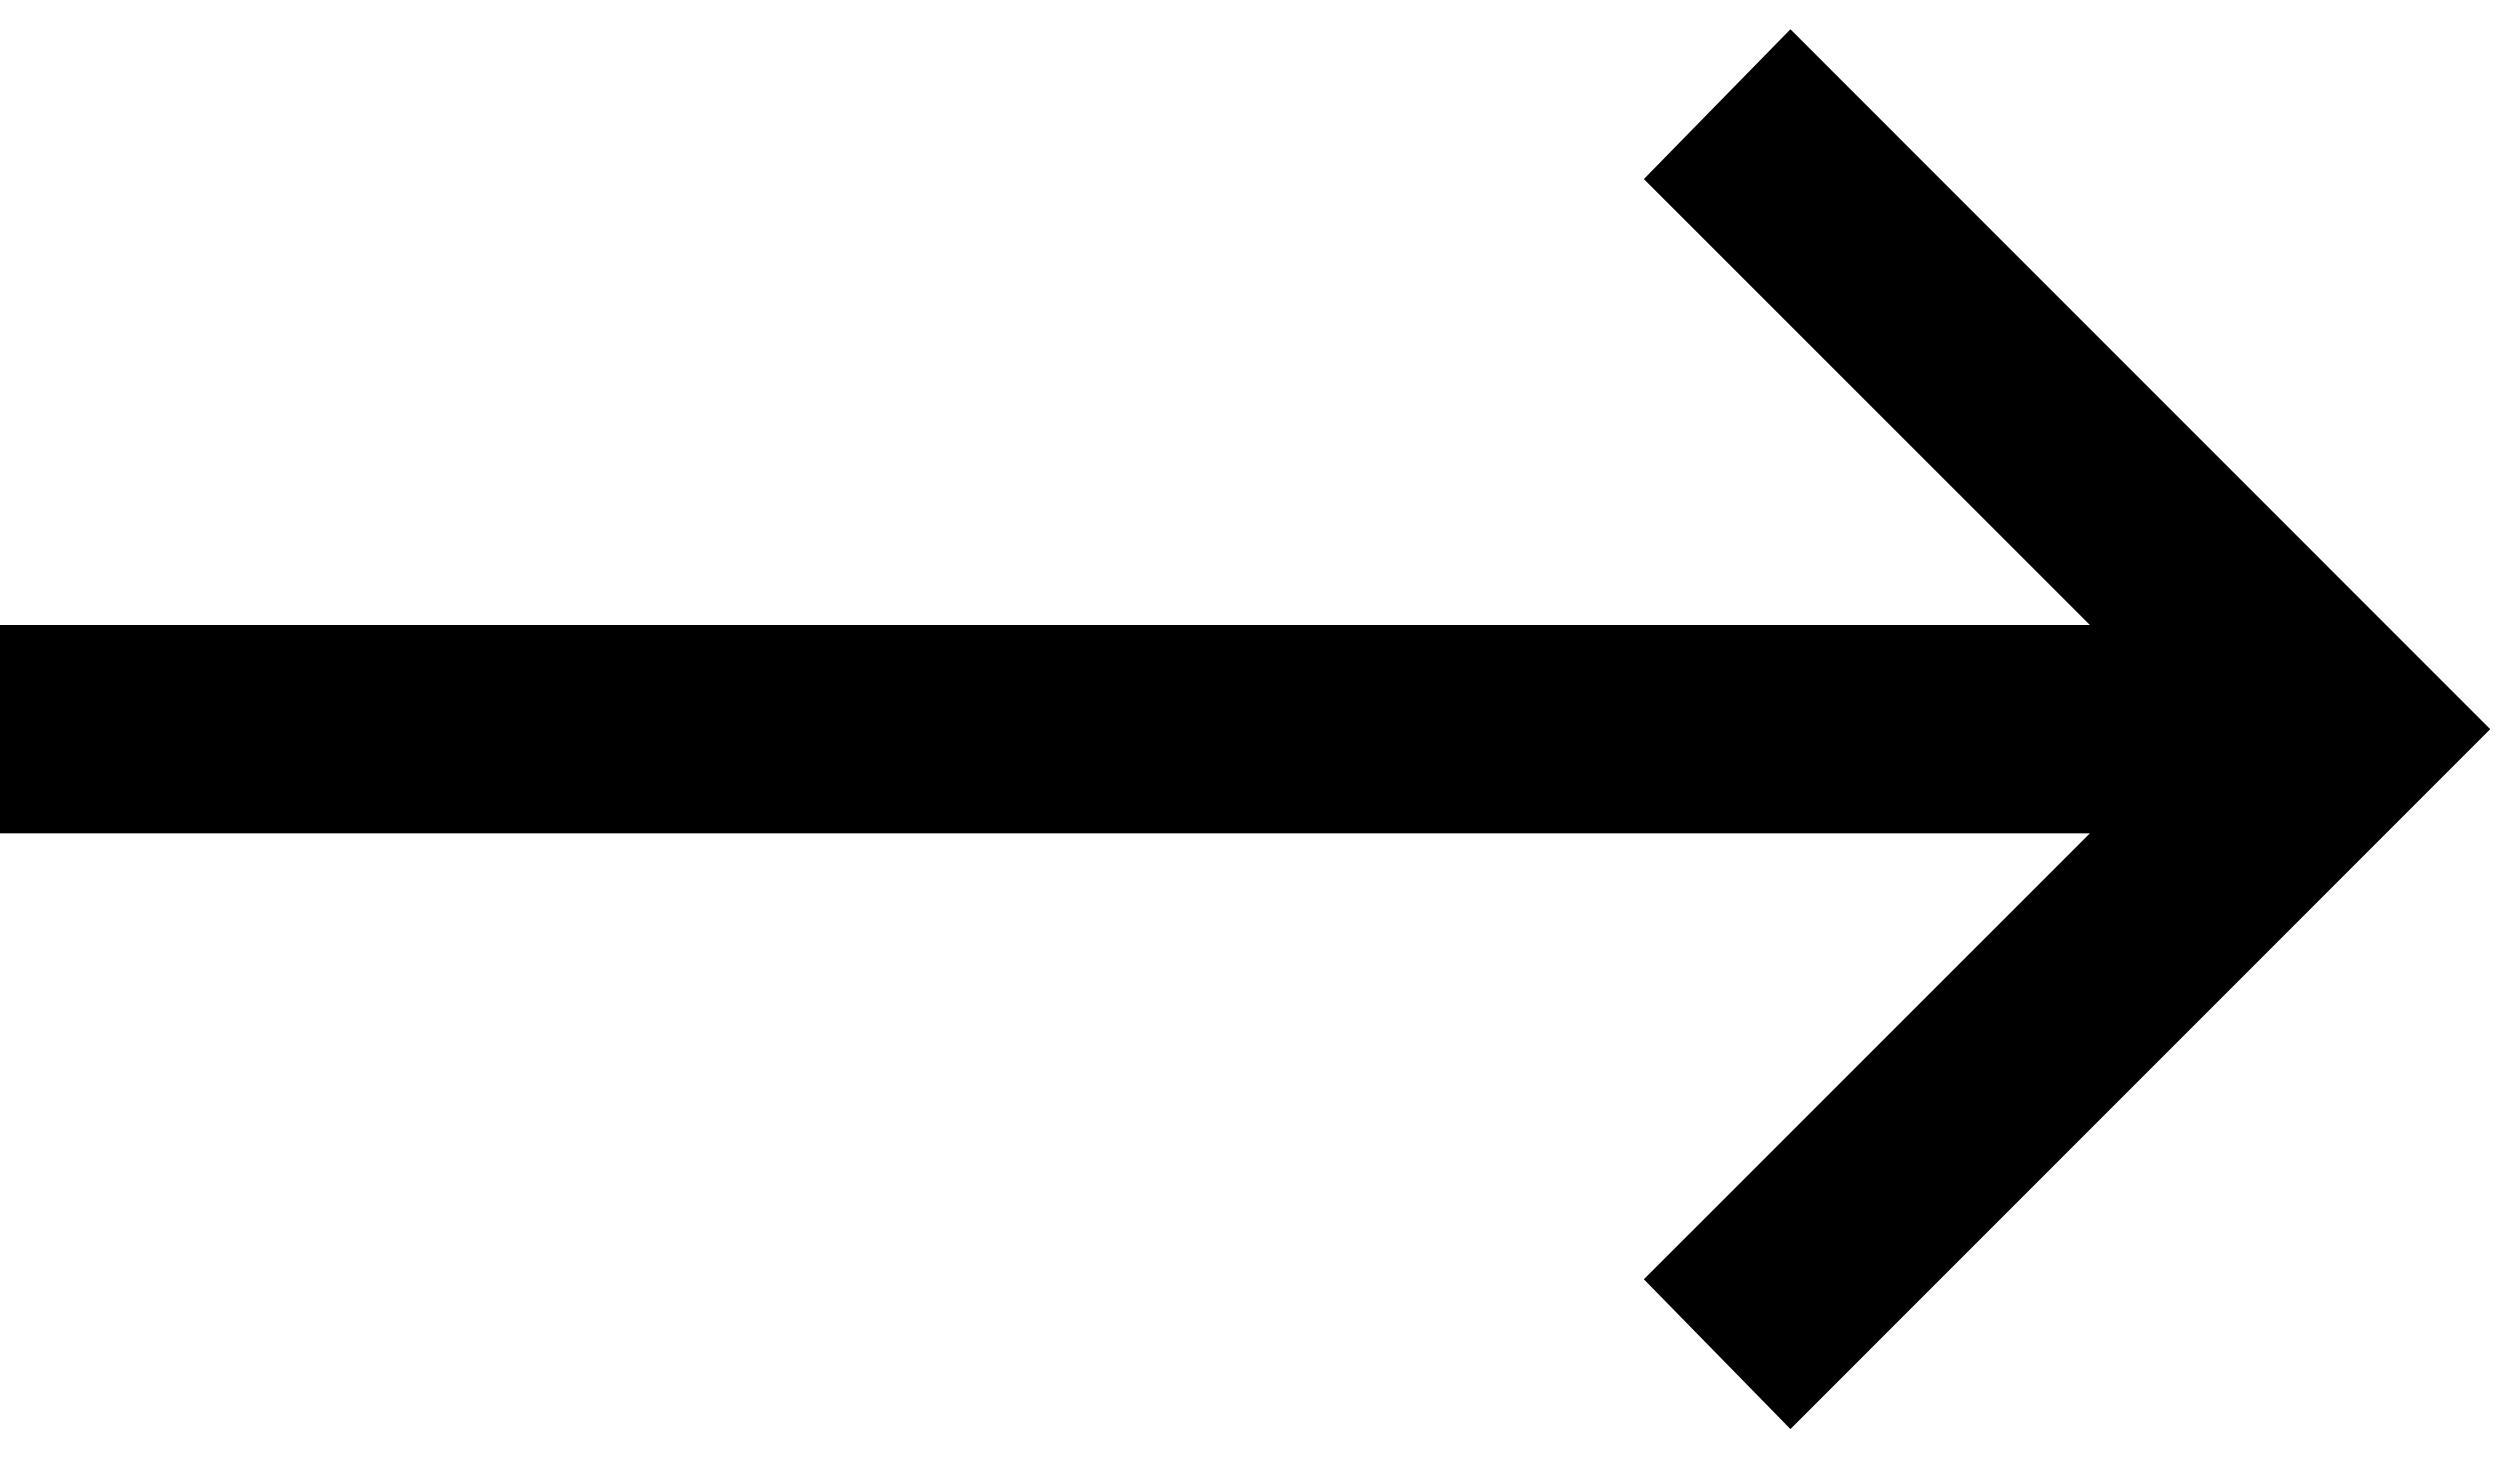
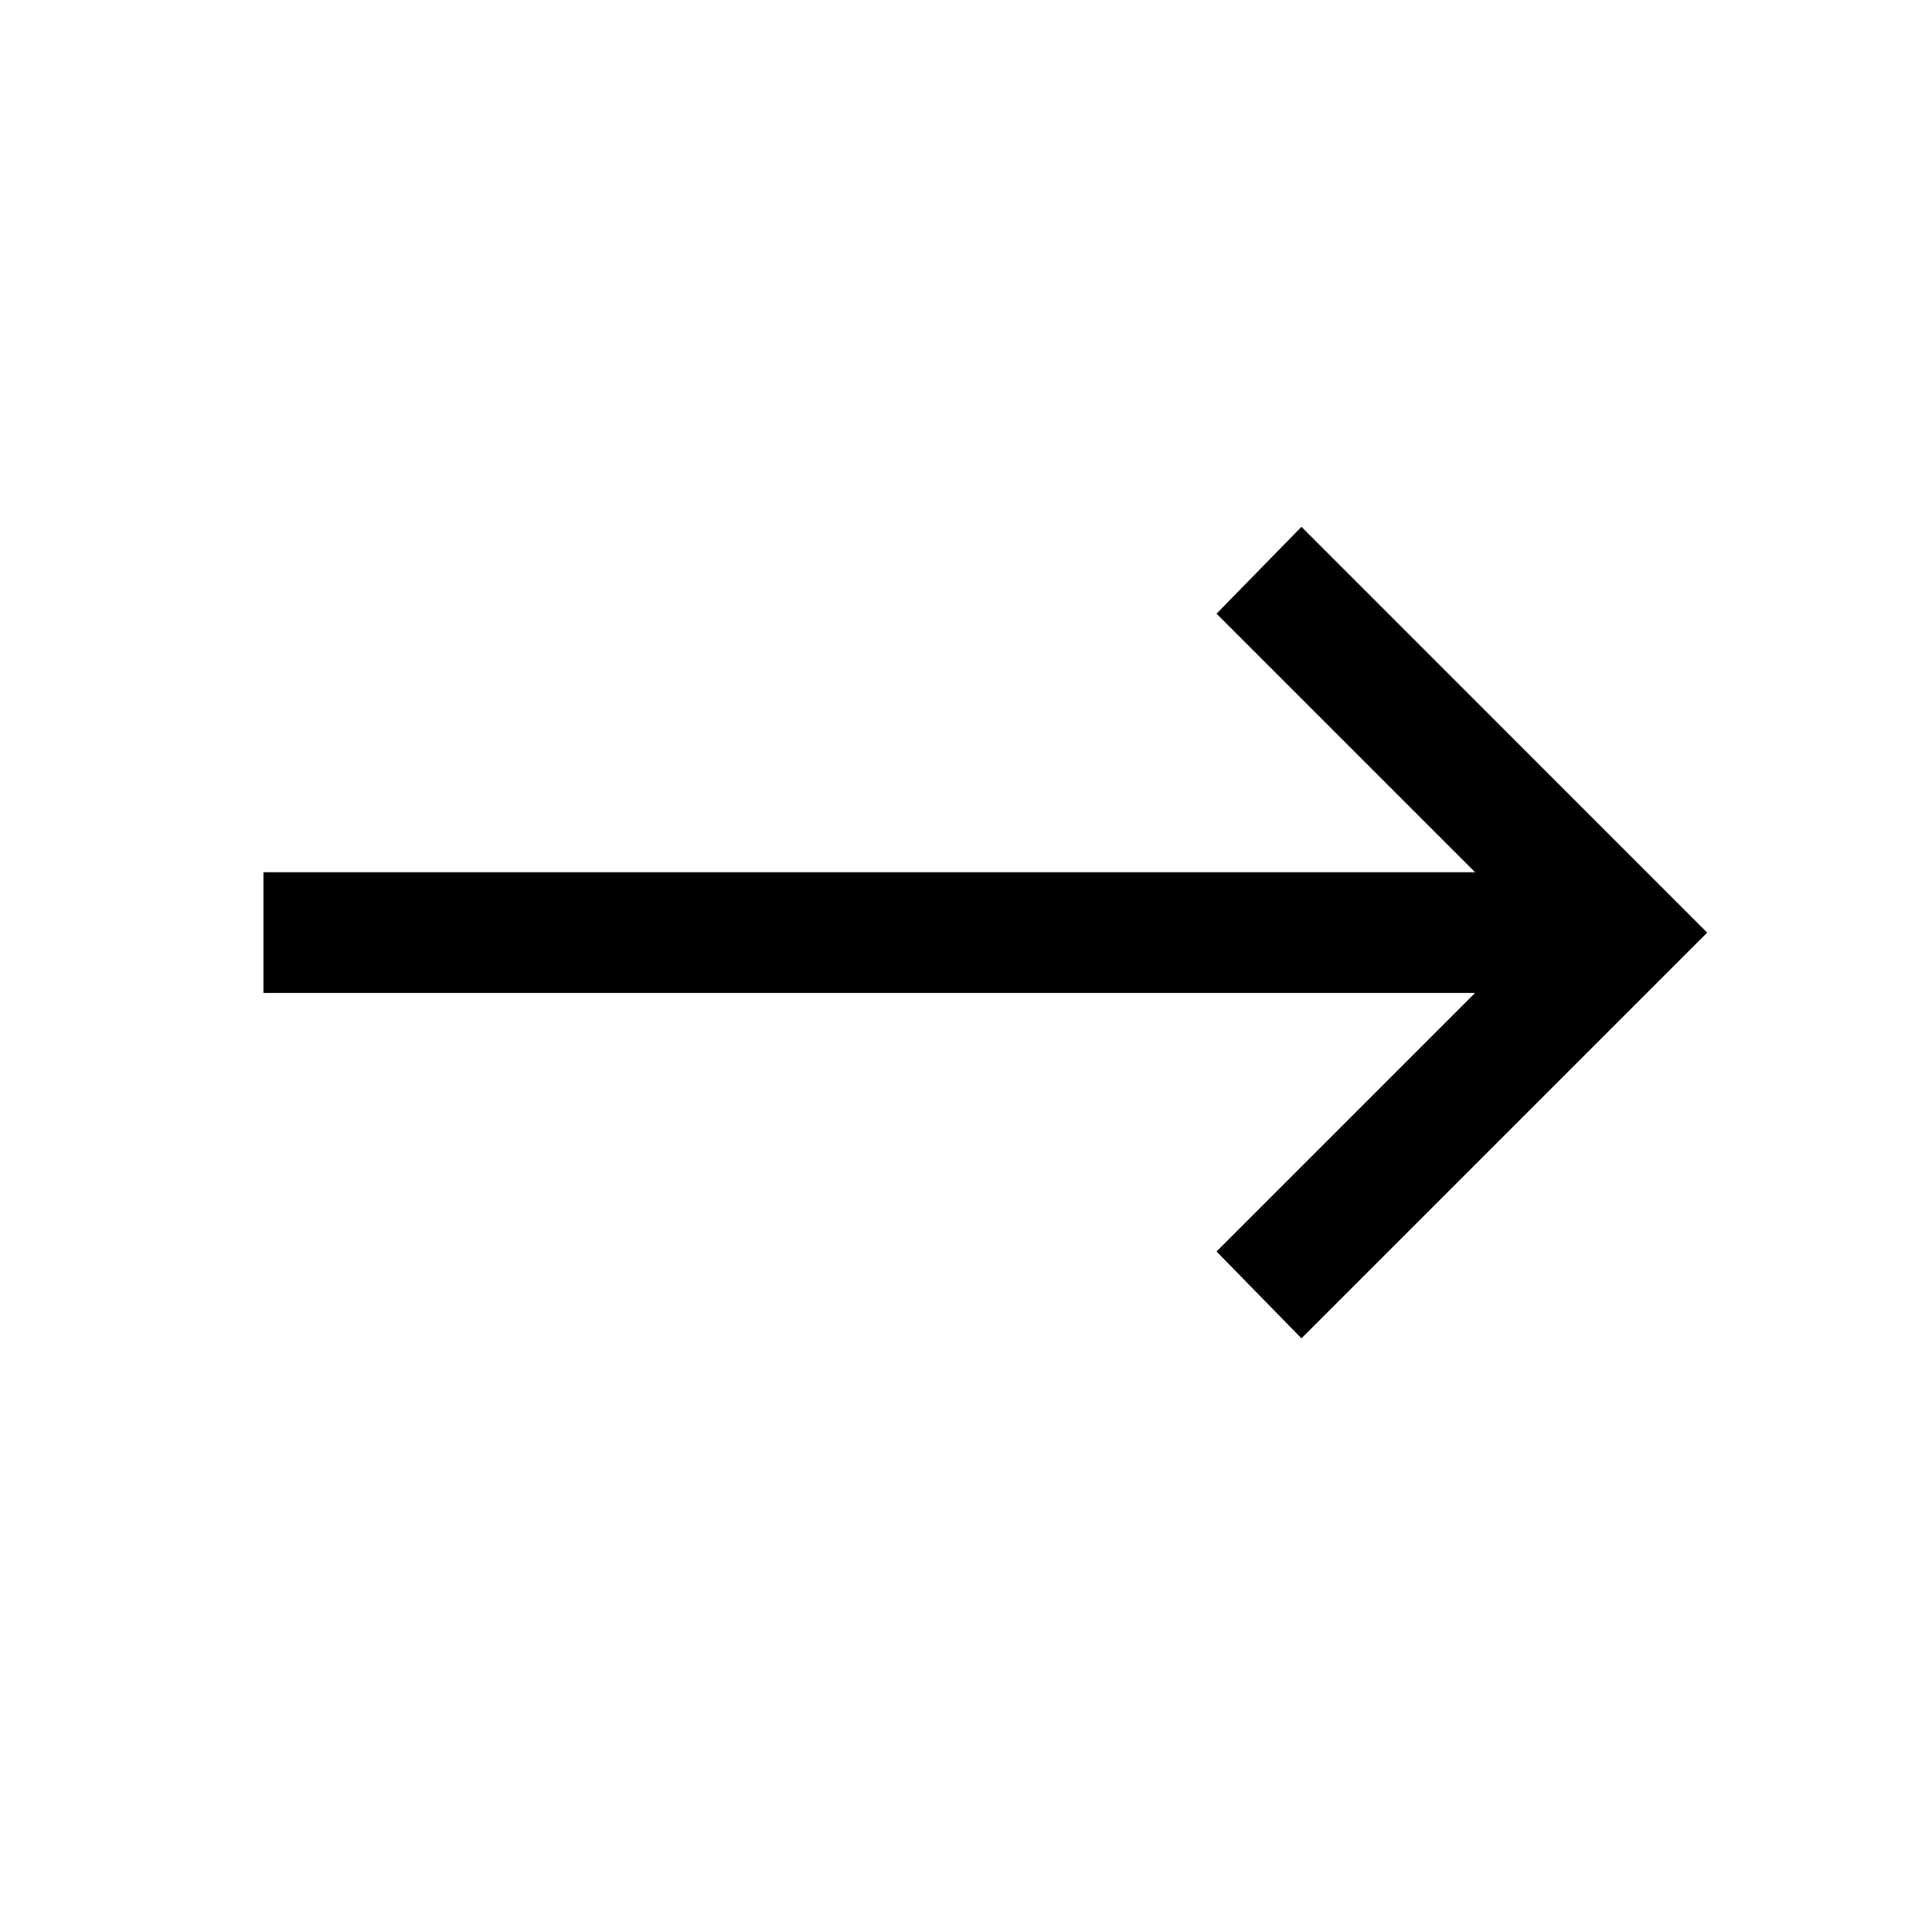
- <svg xmlns="http://www.w3.org/2000/svg" width="24" height="14" viewBox="0 0 24 14">
-   <polygon points="17.188 .281 15.781 1.719 20.063 6 0 6 0 8 20.063 8 15.781 12.281 17.188 13.719 23.906 7" />
+ <svg xmlns="http://www.w3.org/2000/svg" width="22" height="22" viewBox="0 0 22 22">
+   <polygon points="7.62 6 3 10.62 7.62 15.241 8.587 14.252 5.643 11.308 19.44 11.308 19.44 9.933 5.643 9.933 8.587 6.989" transform="rotate(-180 11.22 10.62)" />
</svg>
